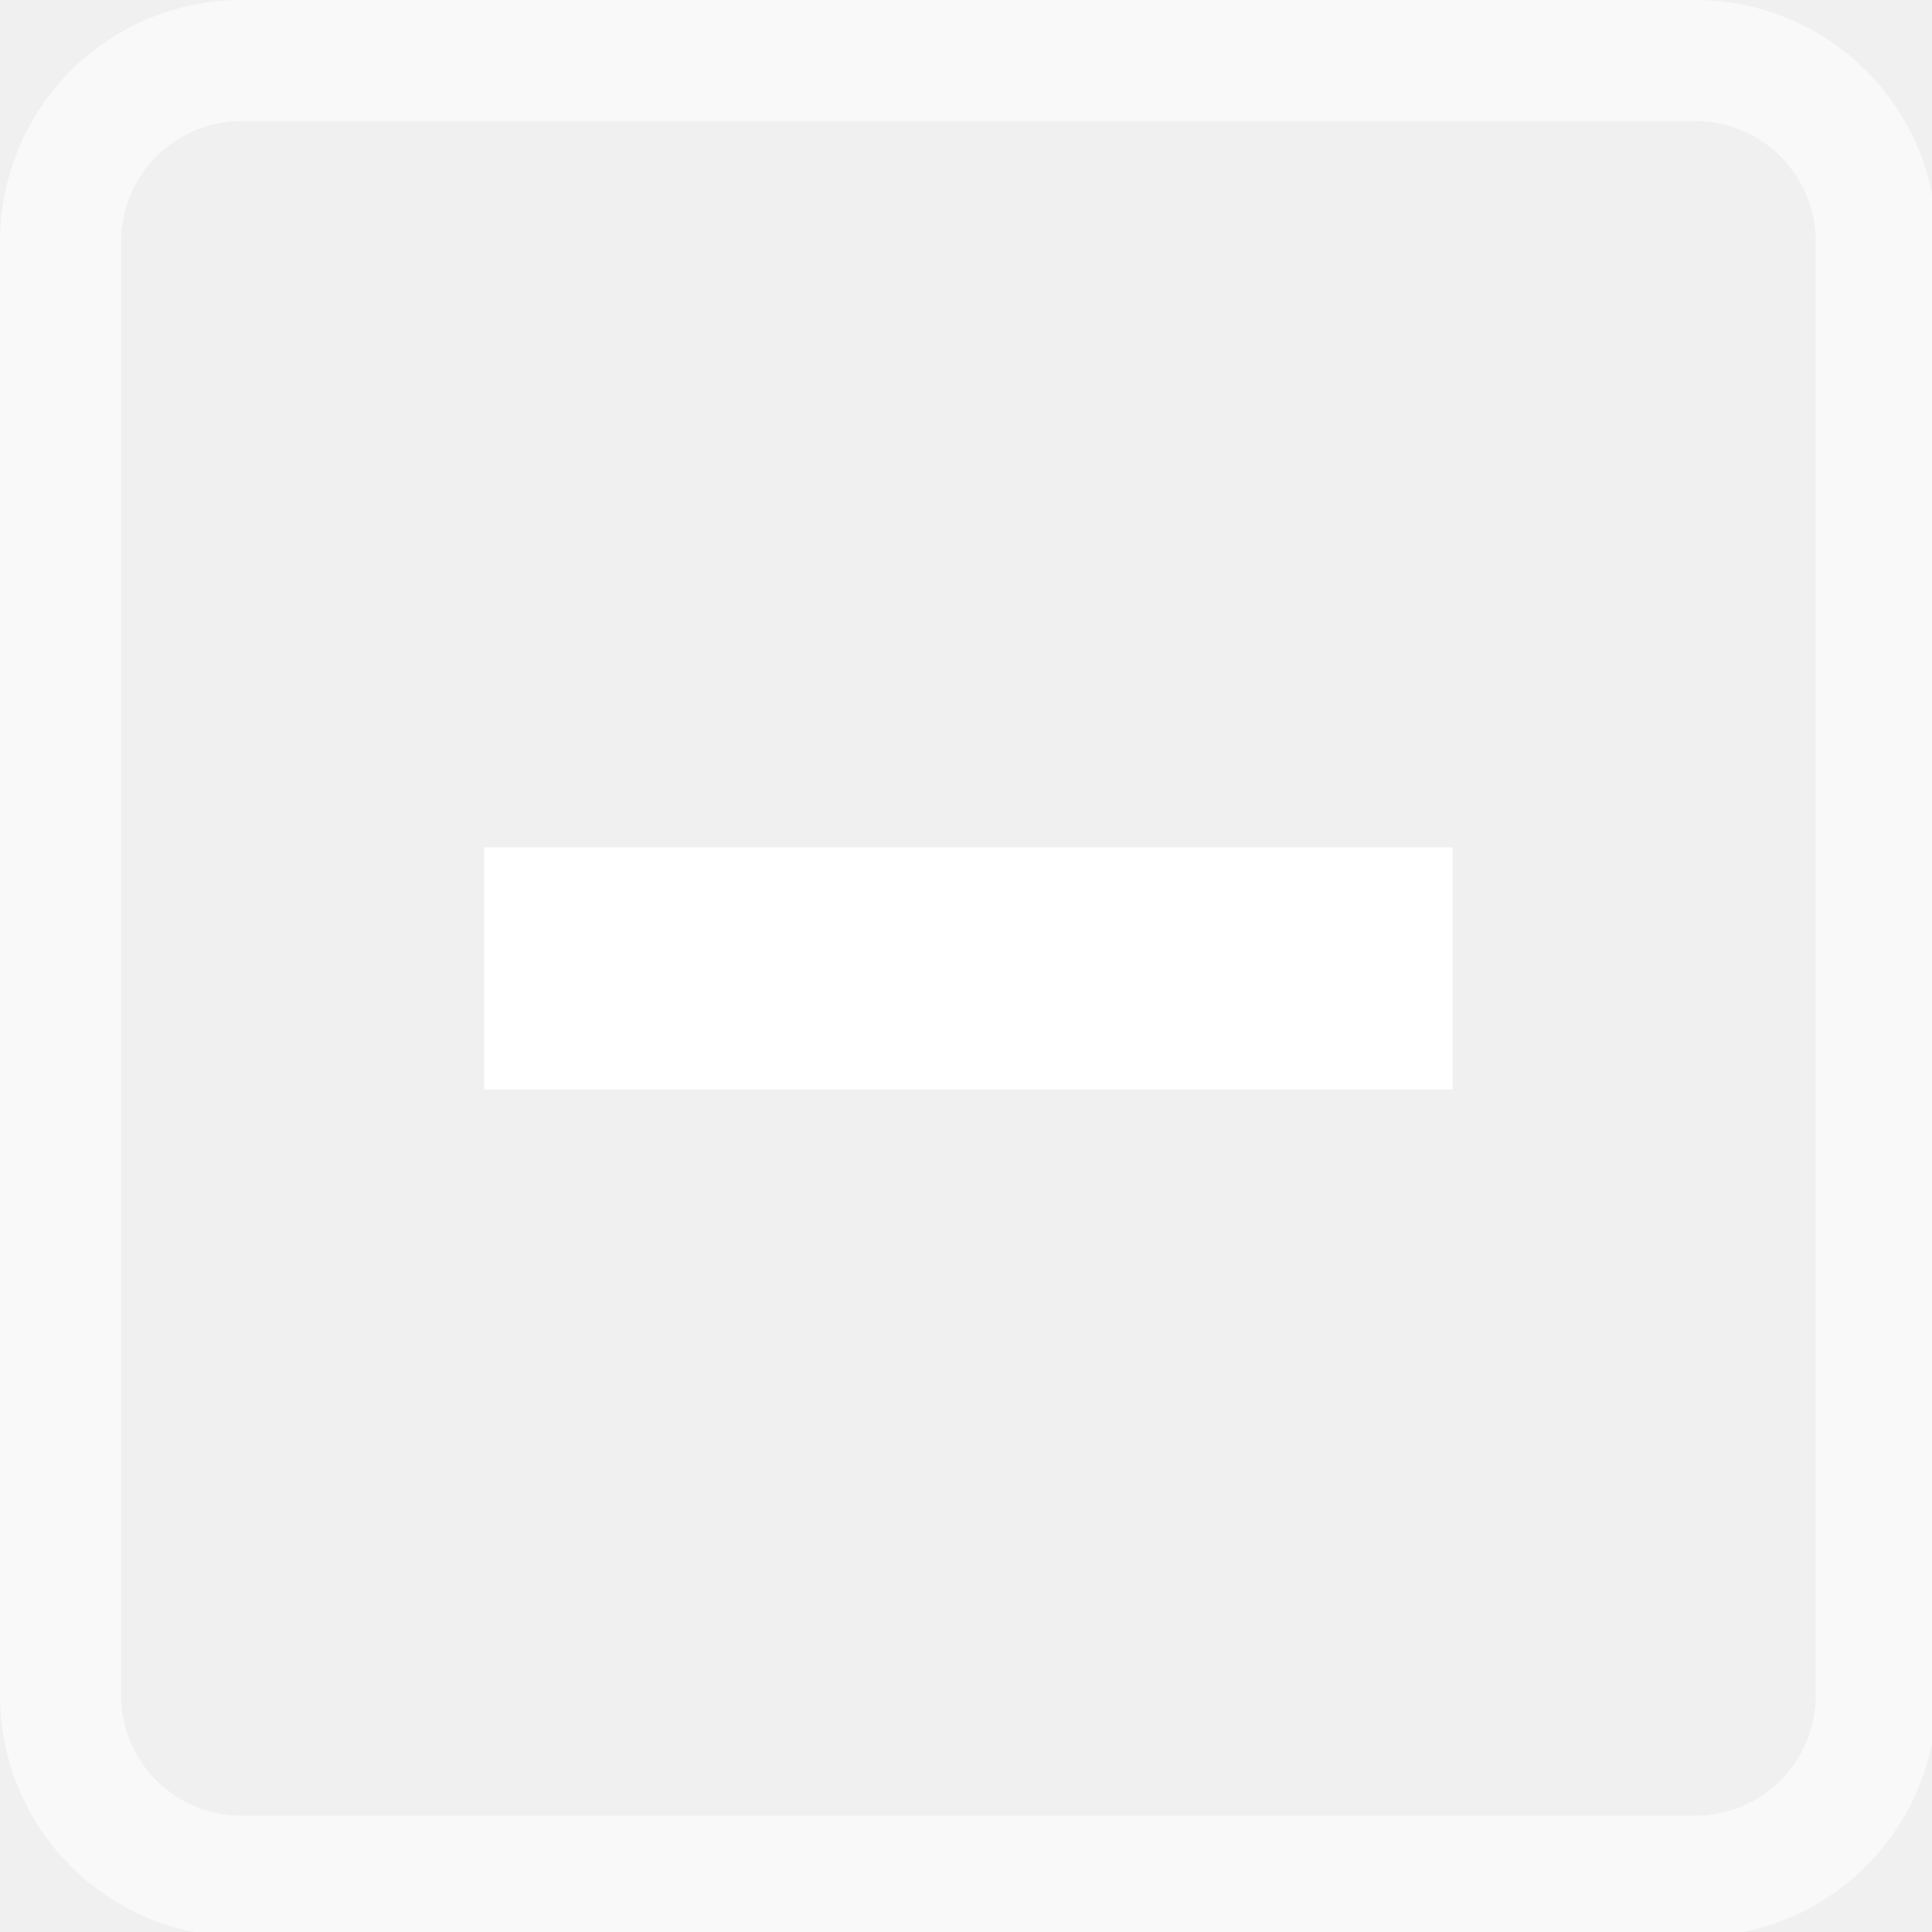
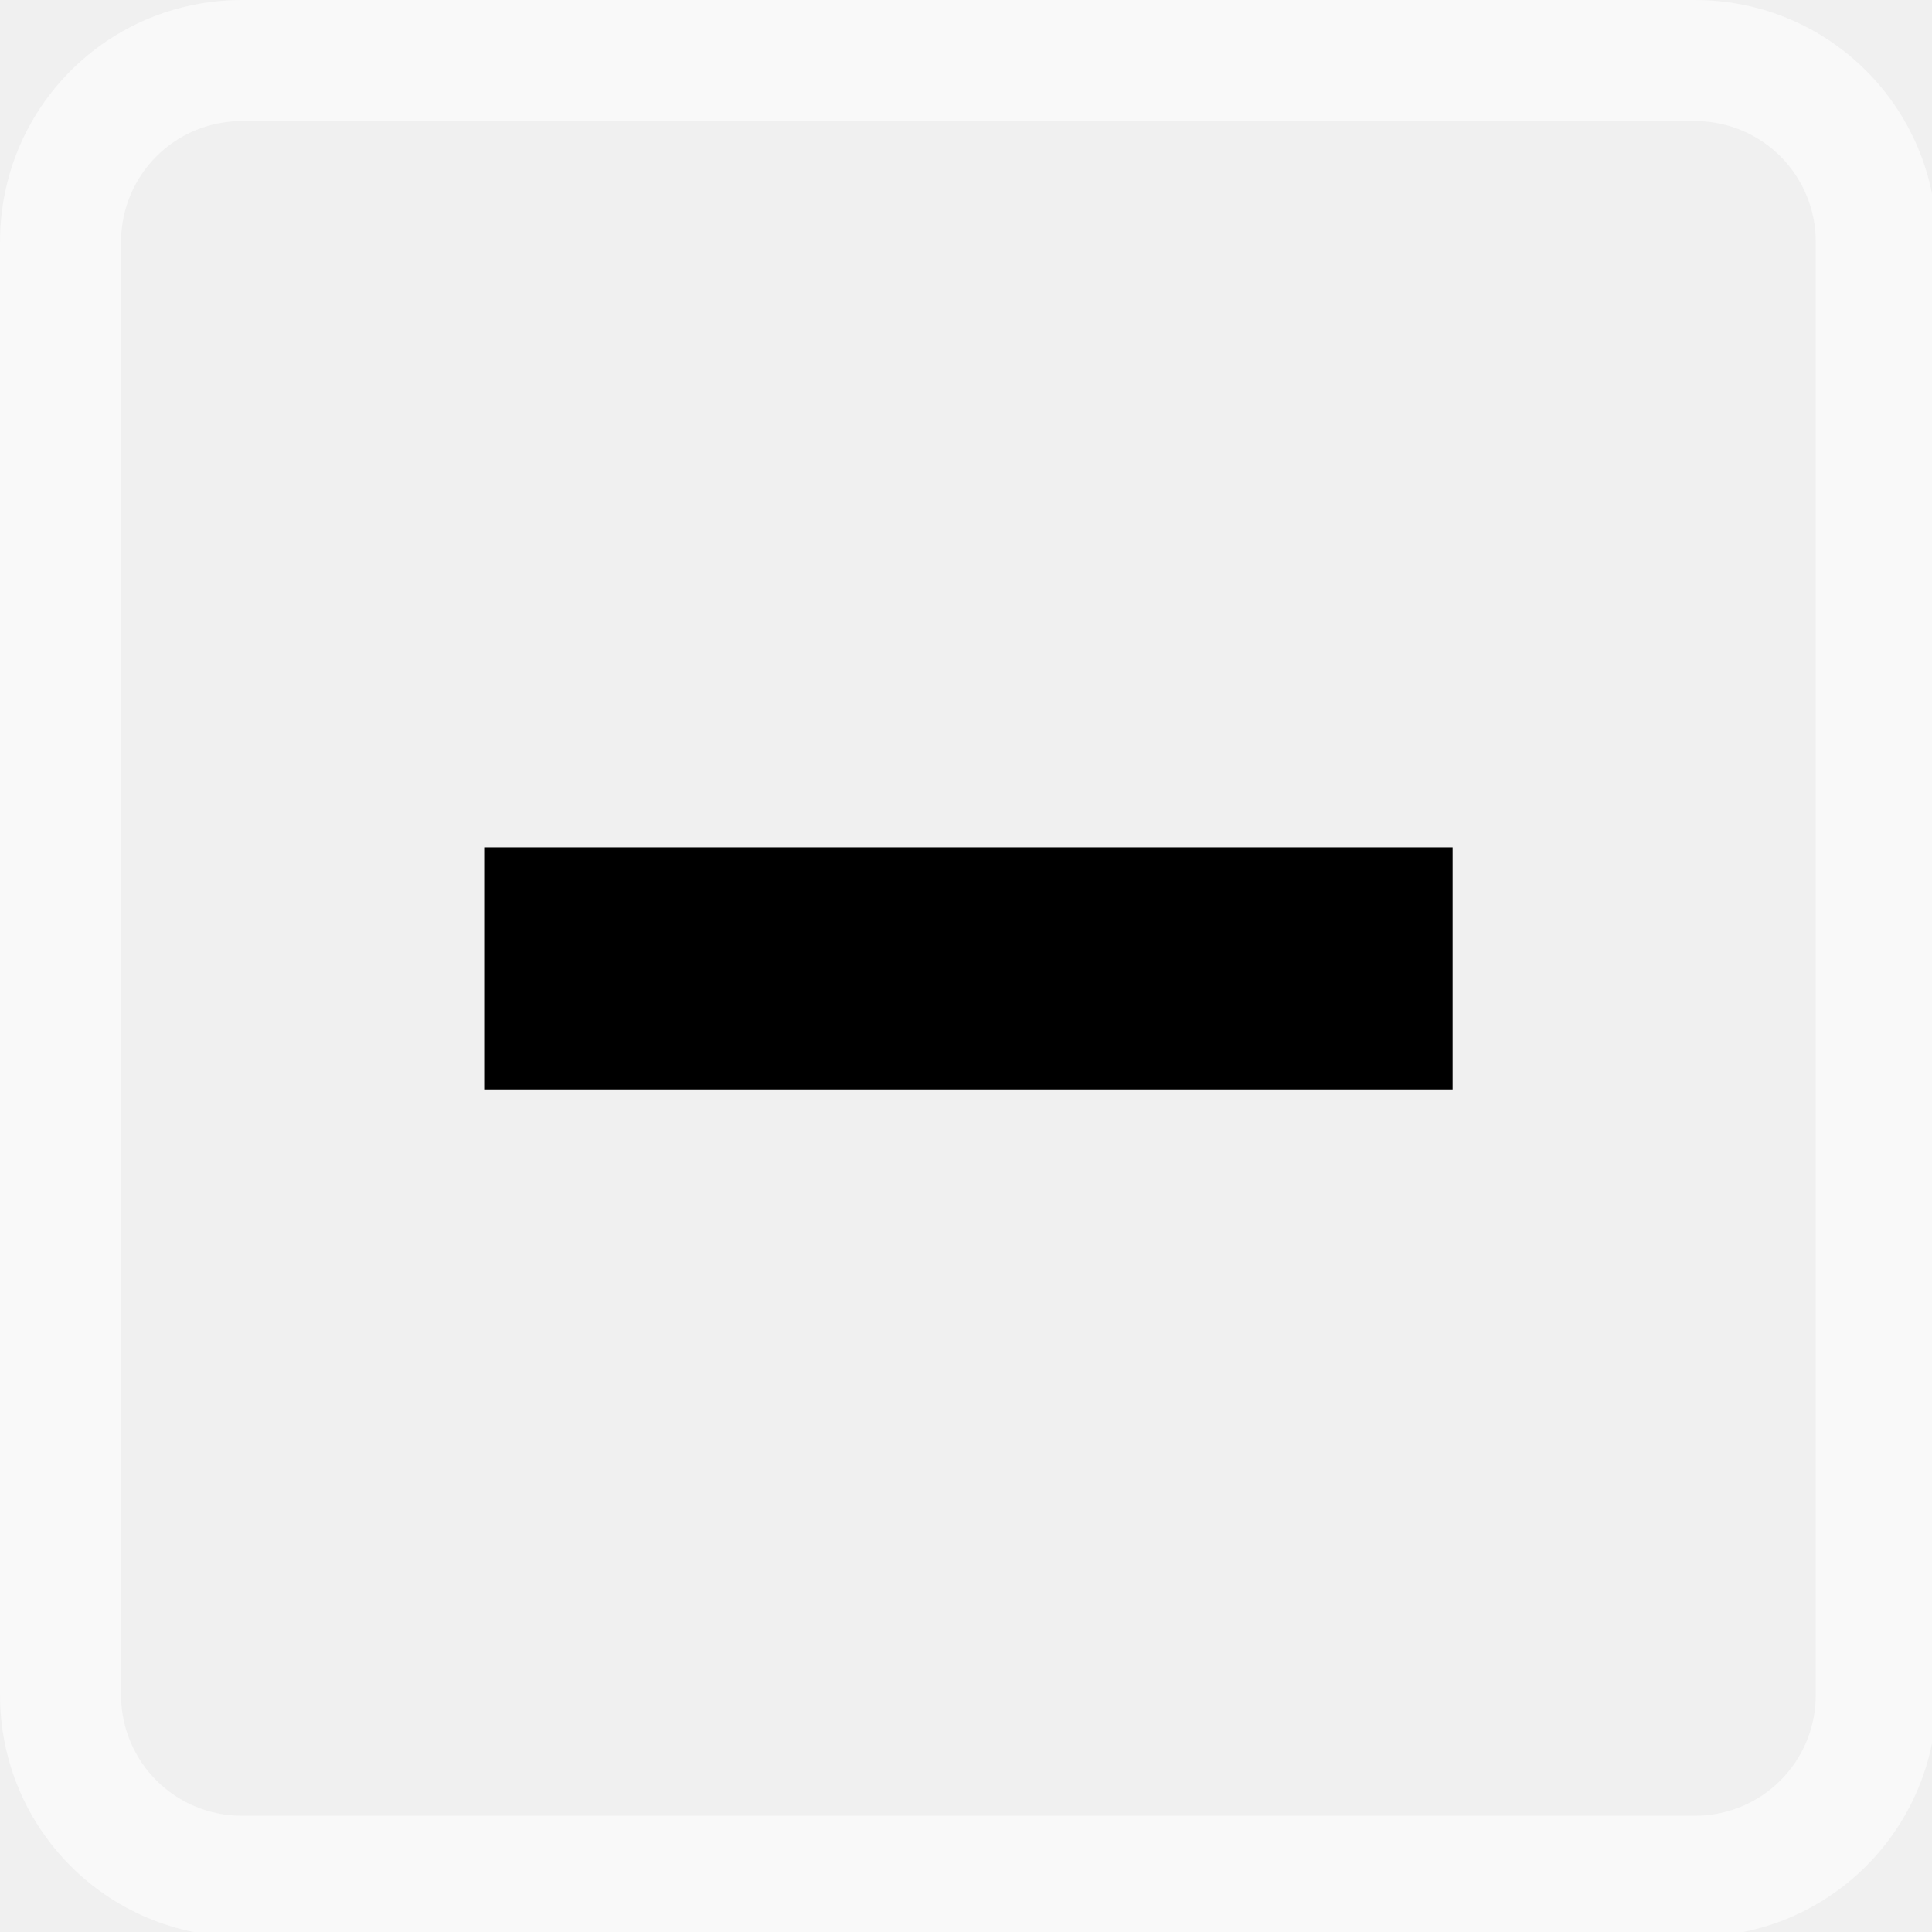
<svg xmlns="http://www.w3.org/2000/svg" width="133pt" height="133pt" viewBox="0 0 133 133" version="1.1">
  <g id="surface1">
    <path style=" stroke:none;fill-rule:nonzero;fill:#ffffff;fill-opacity:0.5;" d="M 16.668 0 C 7.422 0 0 7.422 0 16.668 L 0 116.668 C 0 125.91 7.422 133.332 16.668 133.332 L 116.668 133.332 C 125.91 133.332 133.332 125.91 133.332 116.668 L 133.332 16.668 C 133.332 7.422 125.91 0 116.668 0 Z M 16.668 8.332 L 116.668 8.332 C 121.289 8.332 125 12.043 125 16.668 L 125 116.668 C 125 121.289 121.289 125 116.668 125 L 16.668 125 C 12.043 125 8.332 121.289 8.332 116.668 L 8.332 16.668 C 8.332 12.043 12.043 8.332 16.668 8.332 Z M 16.668 8.332 " />
    <path style=" stroke:none;fill-rule:nonzero;fill:#ffffff;fill-opacity:0.15;" d="M 16.668 0 C 7.422 0 0 7.422 0 16.668 L 0 116.668 C 0 125.91 7.422 133.332 16.668 133.332 L 116.668 133.332 C 125.91 133.332 133.332 125.91 133.332 116.668 L 133.332 16.668 C 133.332 7.422 125.91 0 116.668 0 Z M 16.668 8.332 L 116.668 8.332 C 121.289 8.332 125 12.043 125 16.668 L 125 116.668 C 125 121.289 121.289 125 116.668 125 L 16.668 125 C 12.043 125 8.332 121.289 8.332 116.668 L 8.332 16.668 C 8.332 12.043 12.043 8.332 16.668 8.332 Z M 16.668 8.332 " />
-     <path style=" stroke:none;fill-rule:nonzero;fill:#ffffff;fill-opacity:1;" d="M 33.332 58.332 L 100 58.332 L 100 75 L 33.332 75 Z M 33.332 58.332 " />
+     <path style=" stroke:none;fill-rule:nonzero;fill:#000000;fill-opacity:1;" d="M 33.332 58.332 L 100 58.332 L 100 75 L 33.332 75 Z M 33.332 58.332 " />
  </g>
</svg>
